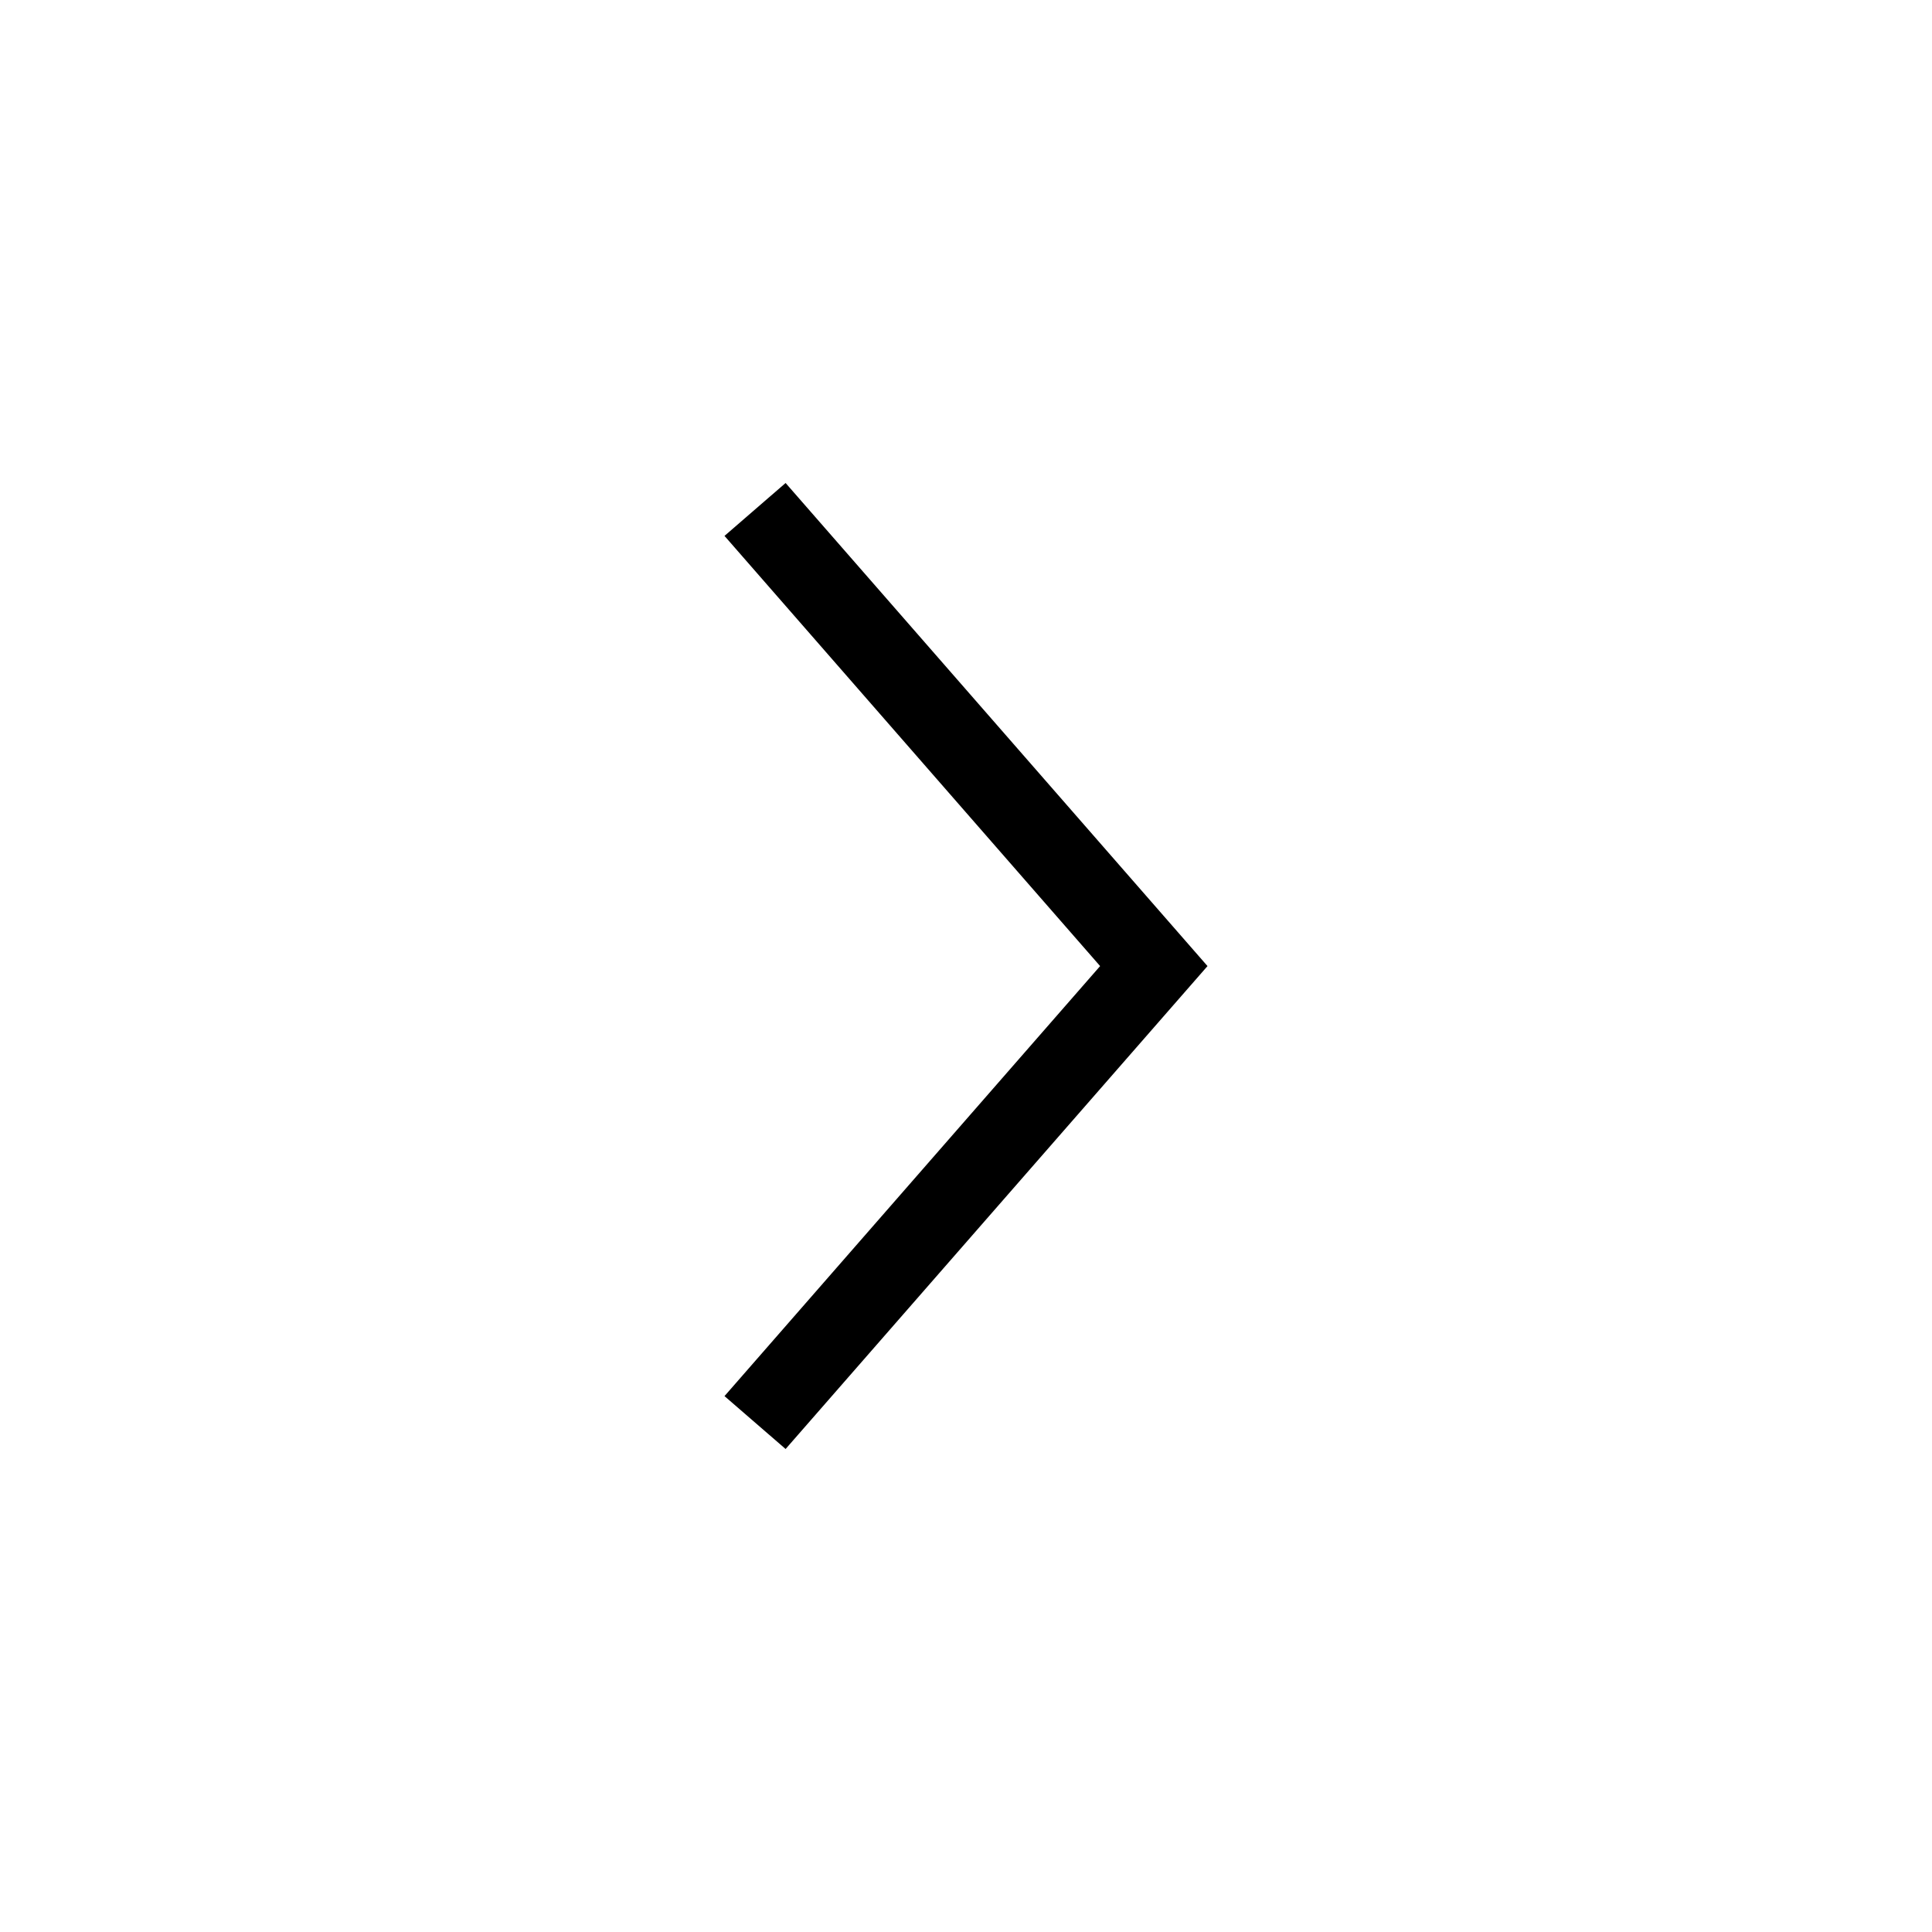
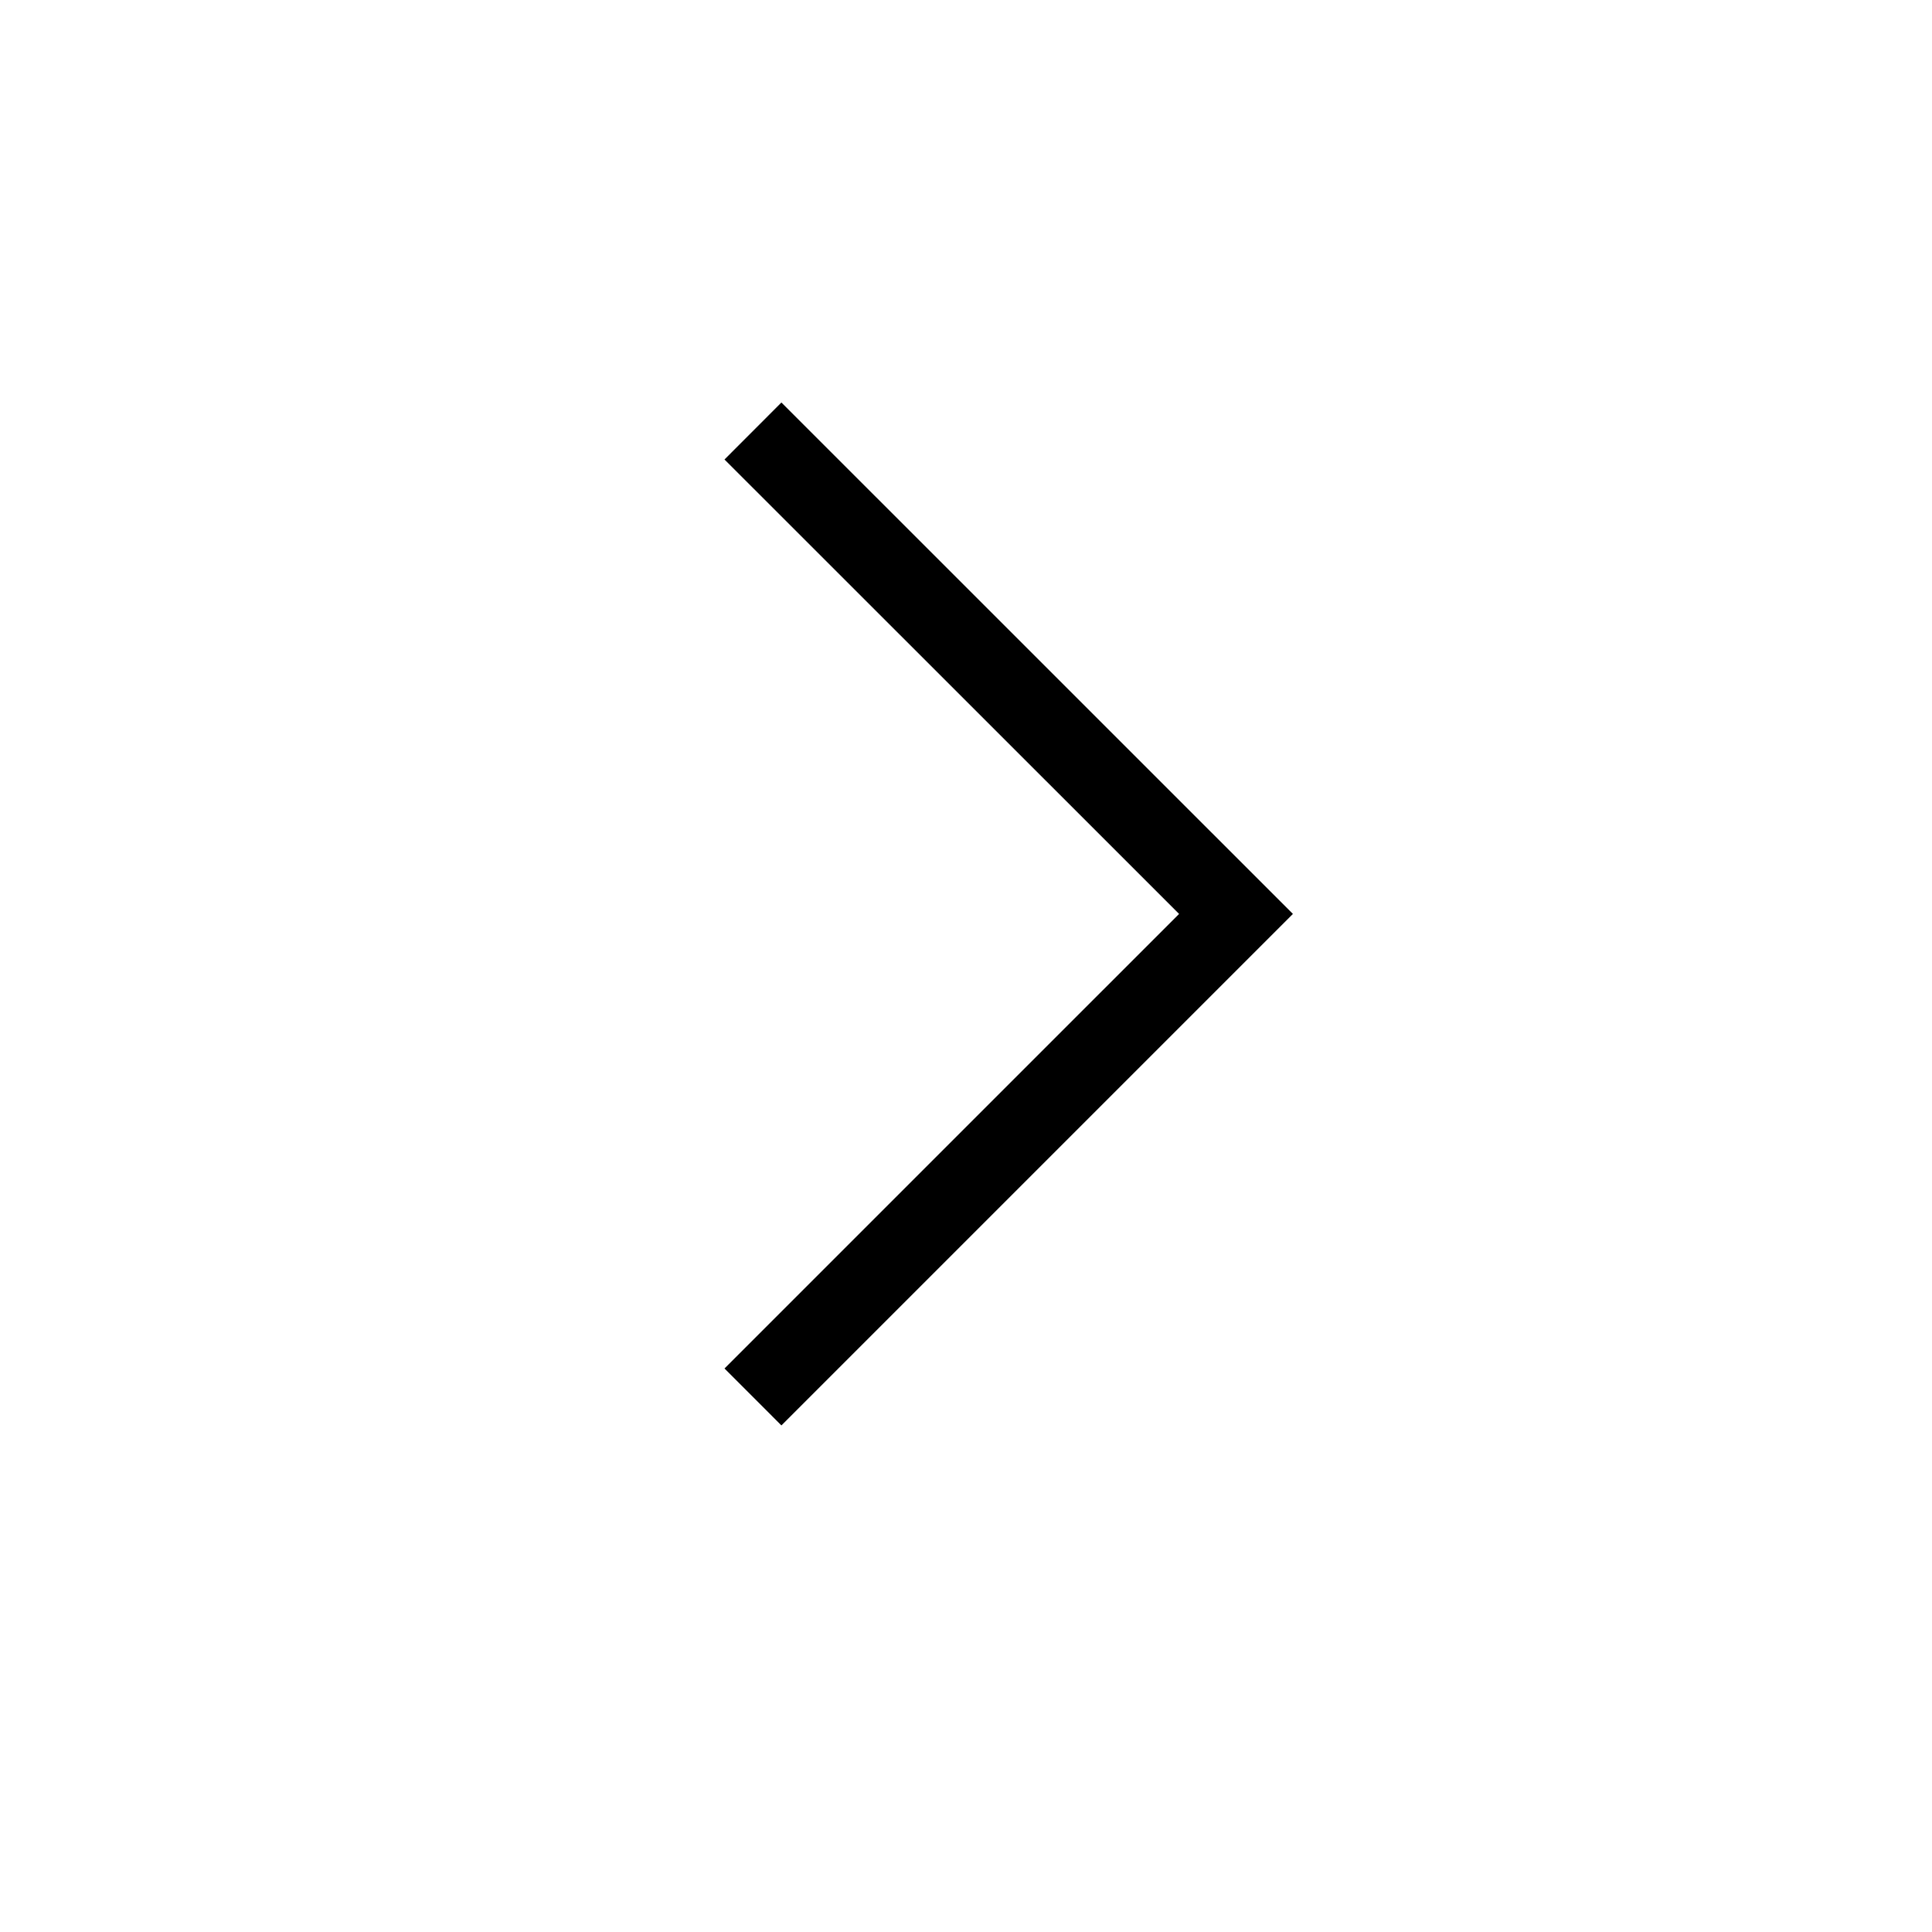
- <svg xmlns="http://www.w3.org/2000/svg" width="24px" height="24px" viewBox="0 0 24 24" version="1.1">
-   <g stroke="none" stroke-width="1" fill="none" fill-rule="evenodd">
-     <g transform="translate(12, 12) scale(1, -1) rotate(90) translate(-12, -12)">
-       <polygon fill="#000000" points="11.999 9 6 14.241 6.657 15 11.999 10.334 17.343 15 18 14.241" />
-     </g>
+ <svg xmlns="http://www.w3.org/2000/svg" version="1.1" x="0px" y="0px" viewBox="0 0 24 24" enable-background="new 0 0 200 200" xml:space="preserve">
+   <g>
+     <polygon transform="translate(12.5305, 11.3535) scale(1, -1) rotate(-90) translate(-12.5305, -11.3535) " points="18.177 7.823 12.53 13.47 6.885 7.823 6.177 8.53 12.53 14.884 18.884 8.53" />
  </g>
</svg>
